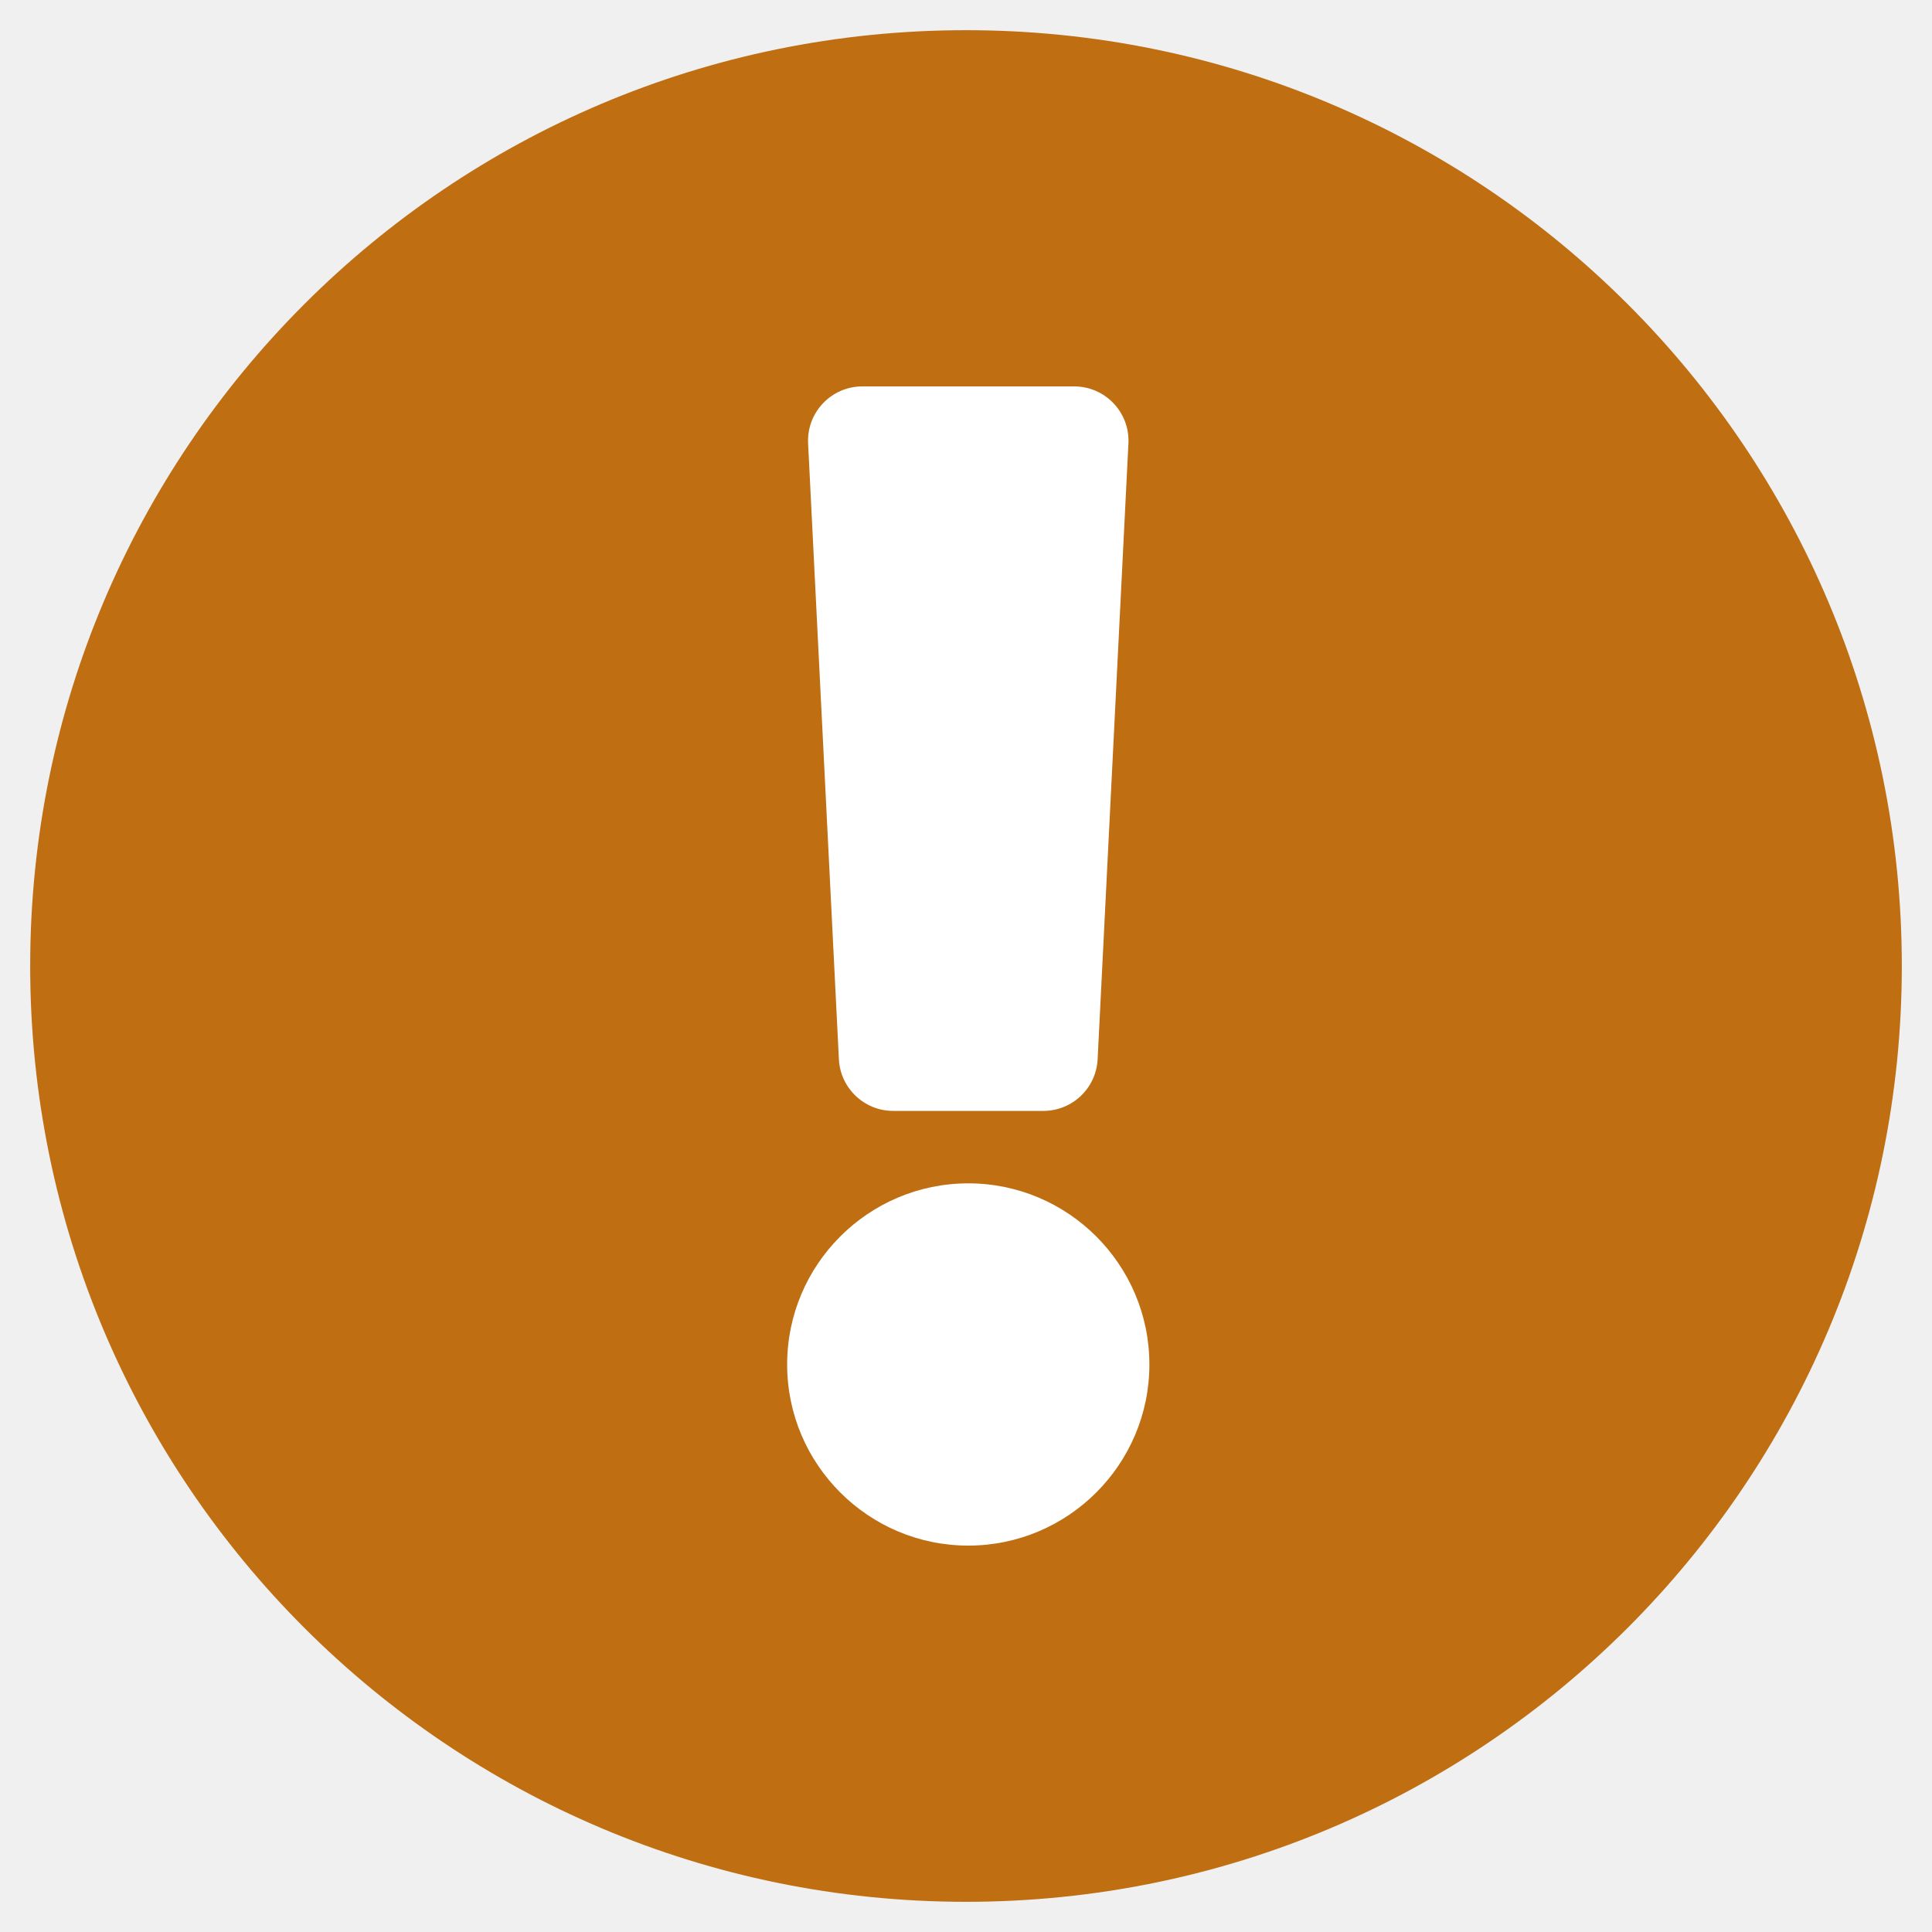
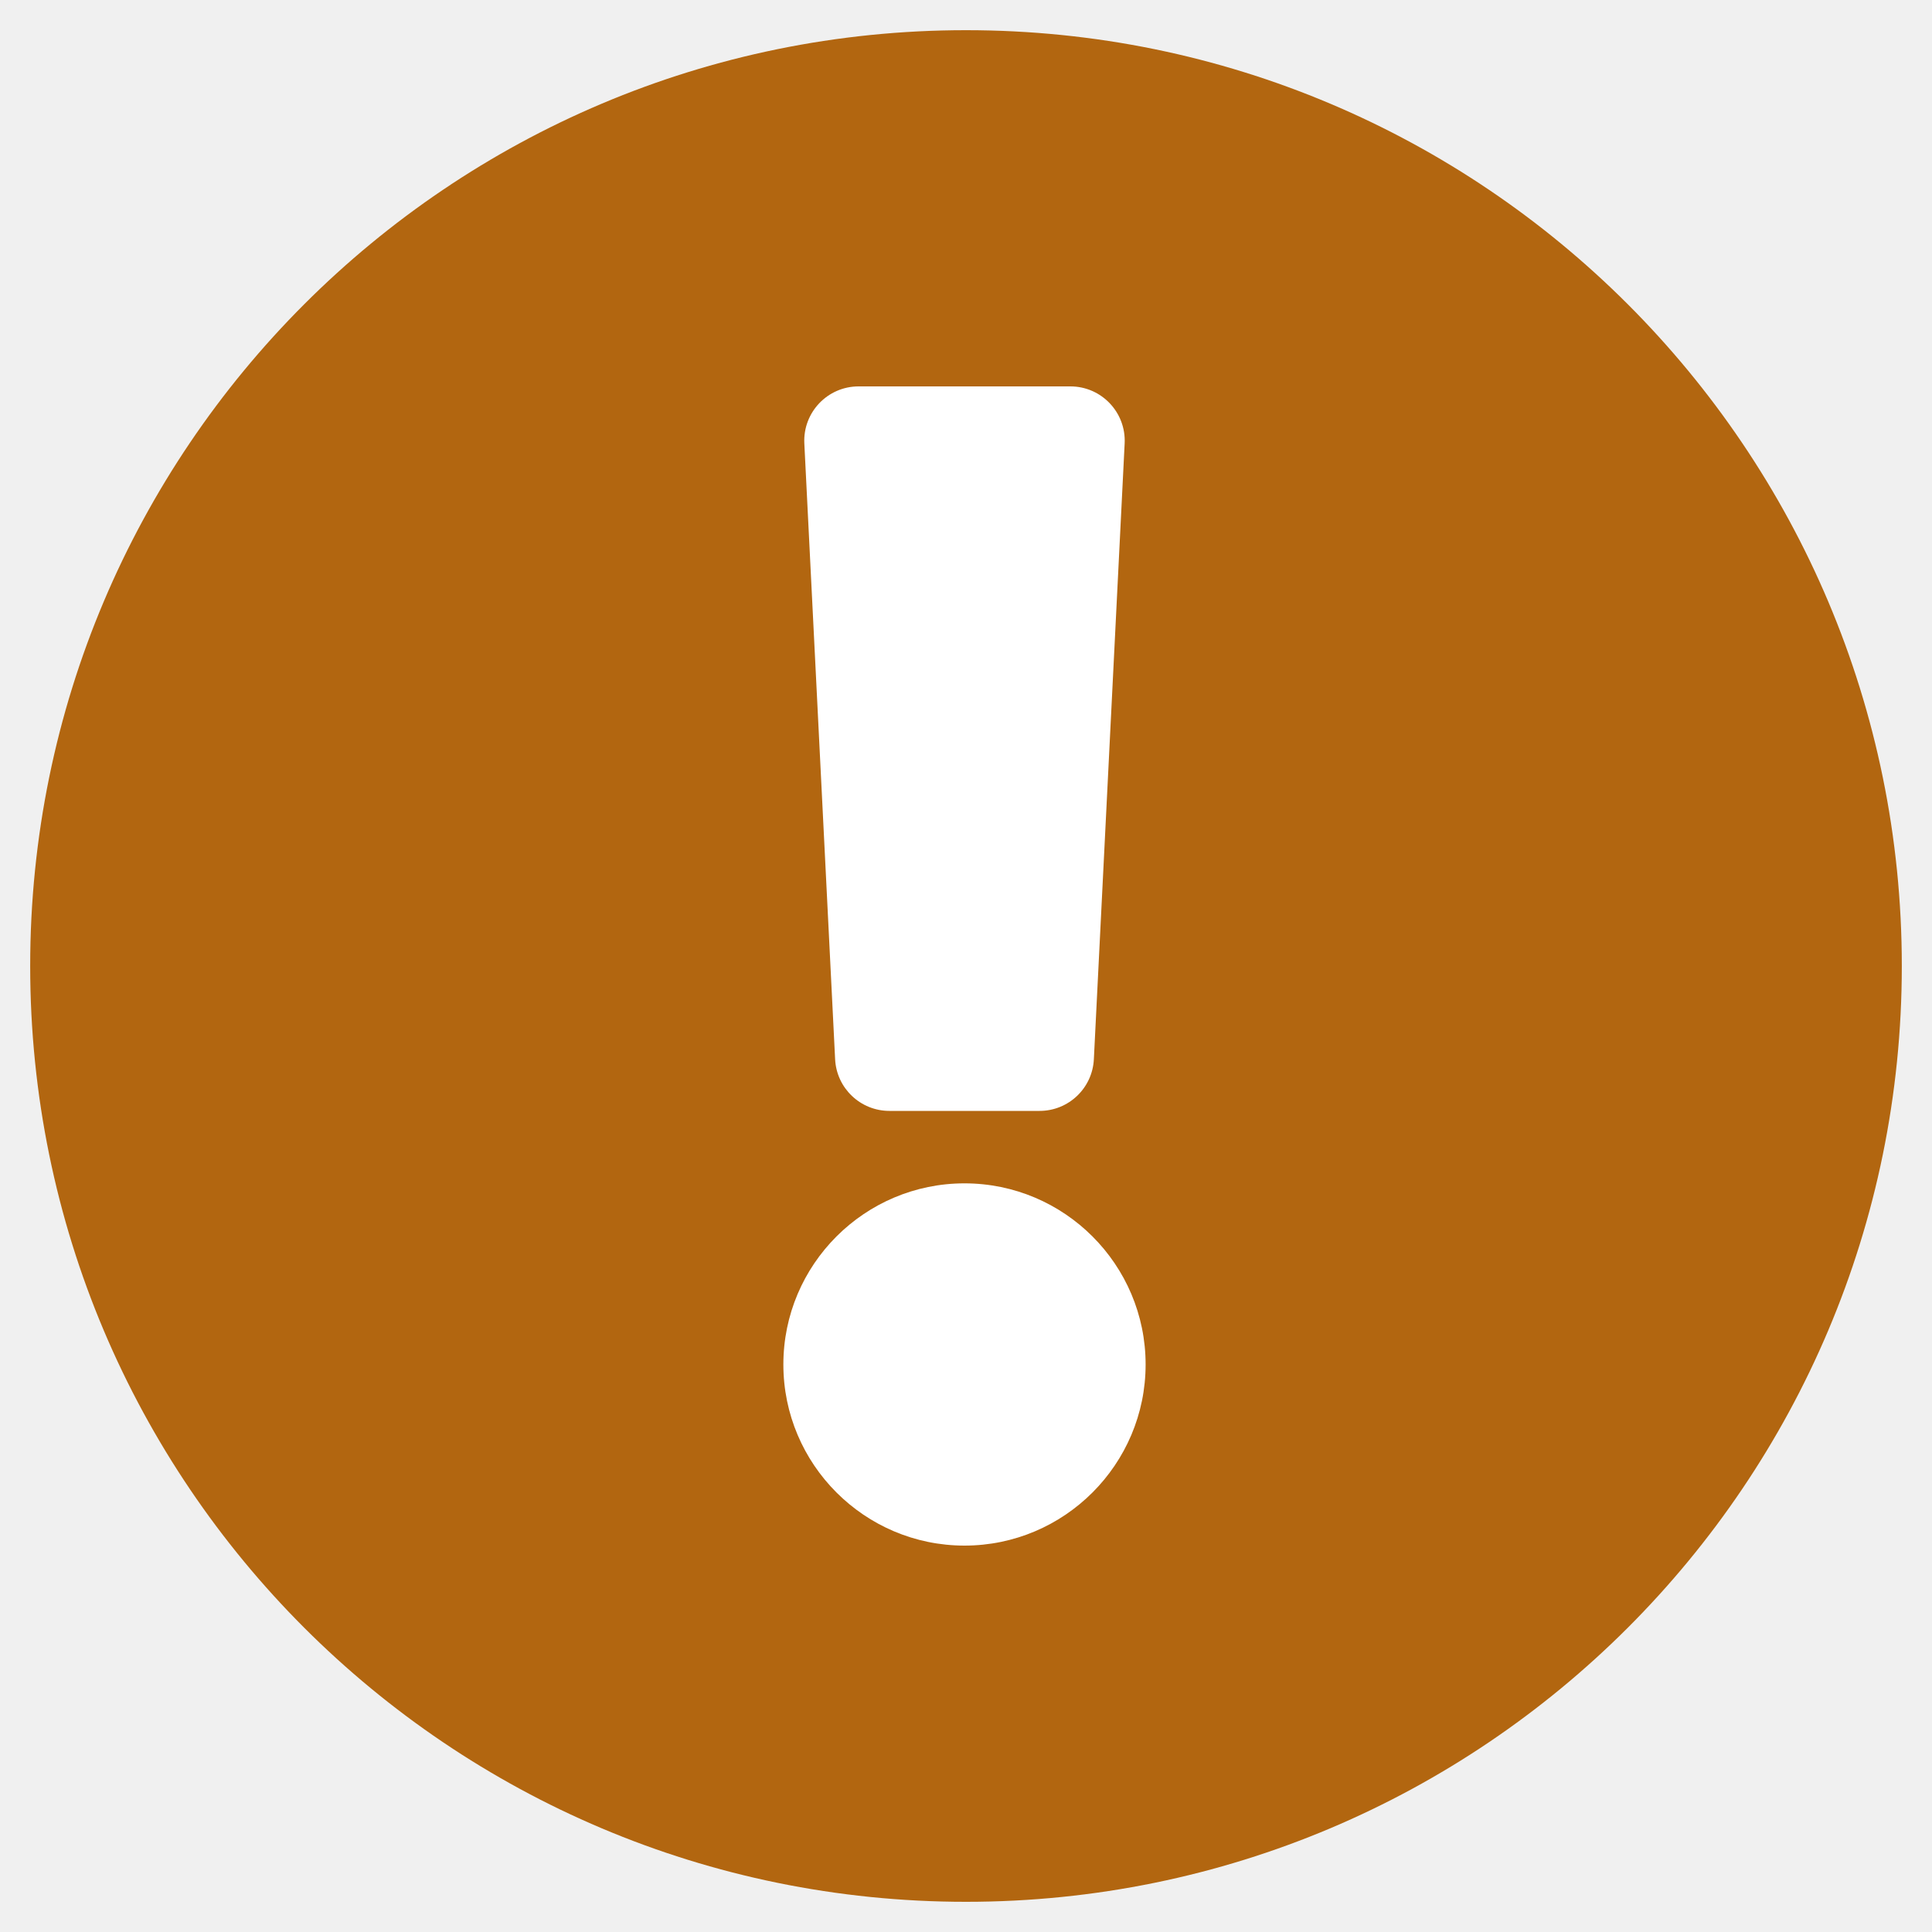
<svg xmlns="http://www.w3.org/2000/svg" class="svg-inline--fa fa-times fa-w-11 fa-inverse" focusable="false" viewBox="0 0 512 512">
-   <path fill="#bf6e12" d="M256 8C119 8 8 119 8 256s111 248 248 248 248-111 248-248S393 8 256 8z" />
-   <g transform="translate(256 256)">
-     <g transform="translate(0, 0)  scale(0.6, 0.6)  rotate(0 0 0)">
+   <path fill="#b26610" d="M256 8C119 8 8 119 8 256s111 248 248 248 248-111 248-248S393 8 256 8z" />
+   <g transform="translate(255 256)">
+     <g transform="scale(0.6, 0.6)">
      <path fill="white" d="M176 432c0 44.112-35.888 80-80 80s-80-35.888-80-80 35.888-80 80-80 80 35.888 80 80zM25.26 25.199l13.6 272C39.499 309.972 50.041 320 62.83 320h66.34c12.789 0 23.331-10.028 23.97-22.801l13.6-272C167.425 11.49 156.496 0 142.77 0H49.23C35.504 0 24.575 11.49 25.26 25.199z" transform="translate(-95 -256)" />
    </g>
  </g>
</svg>
